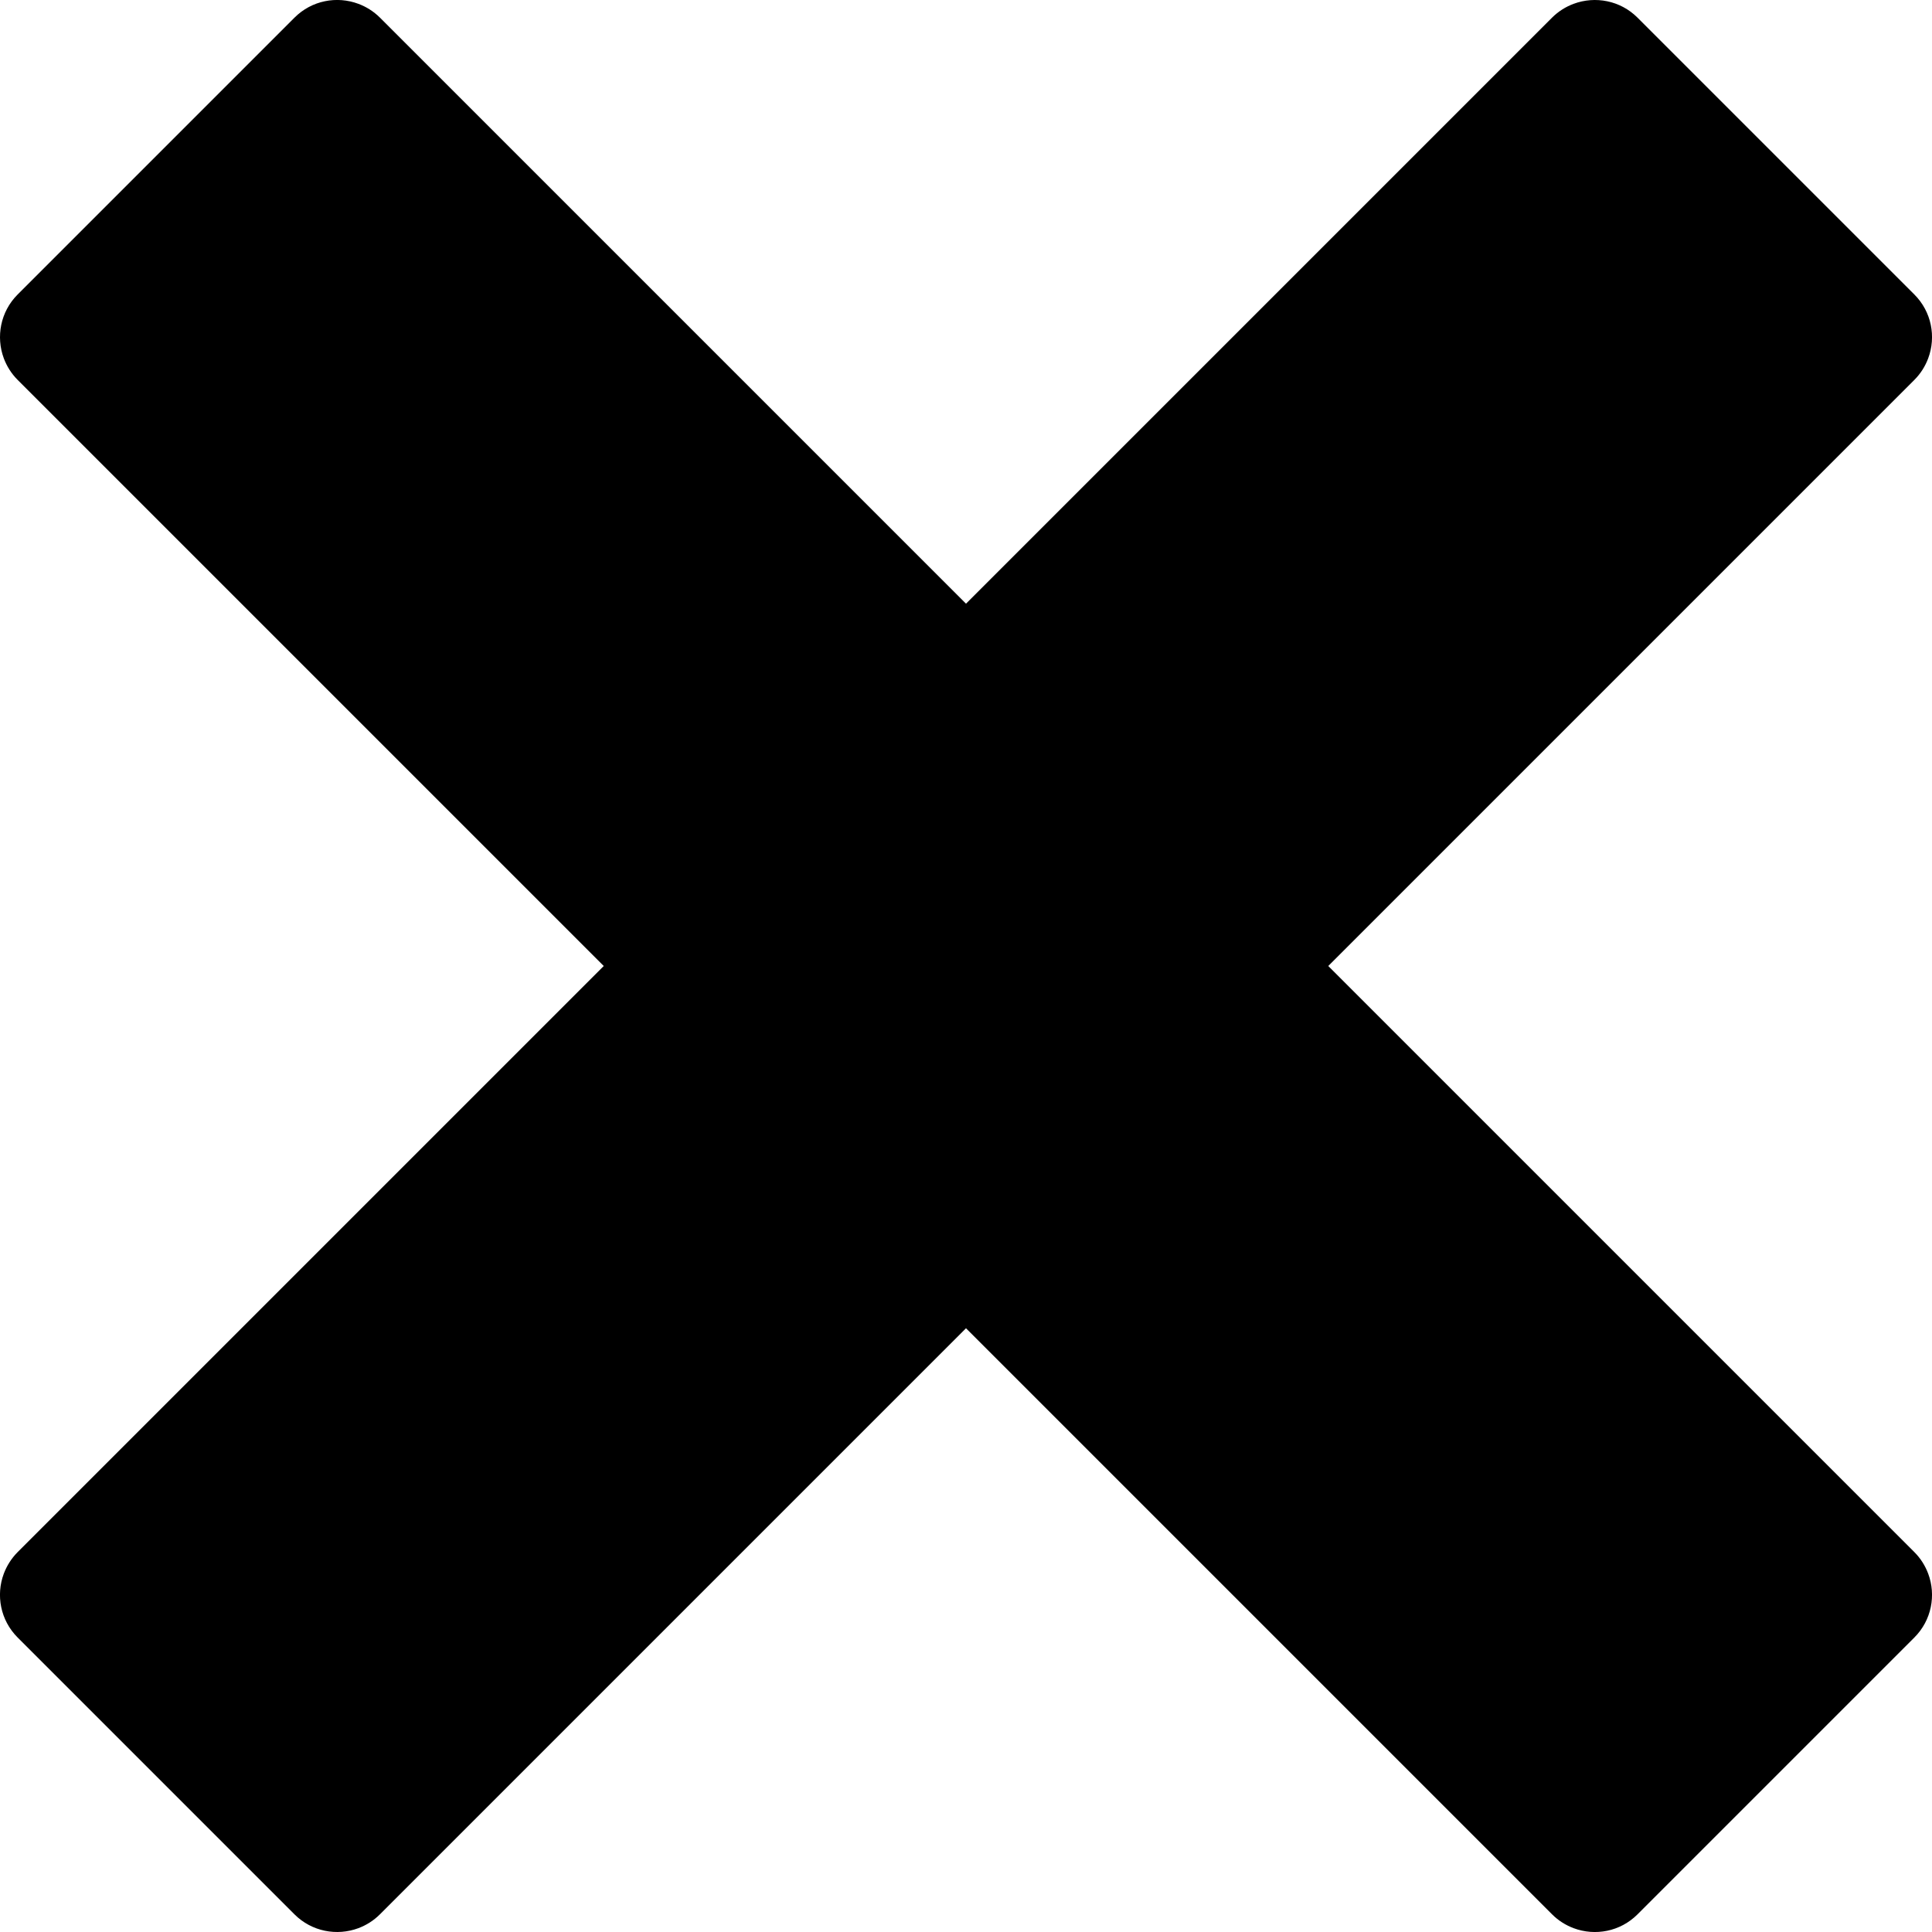
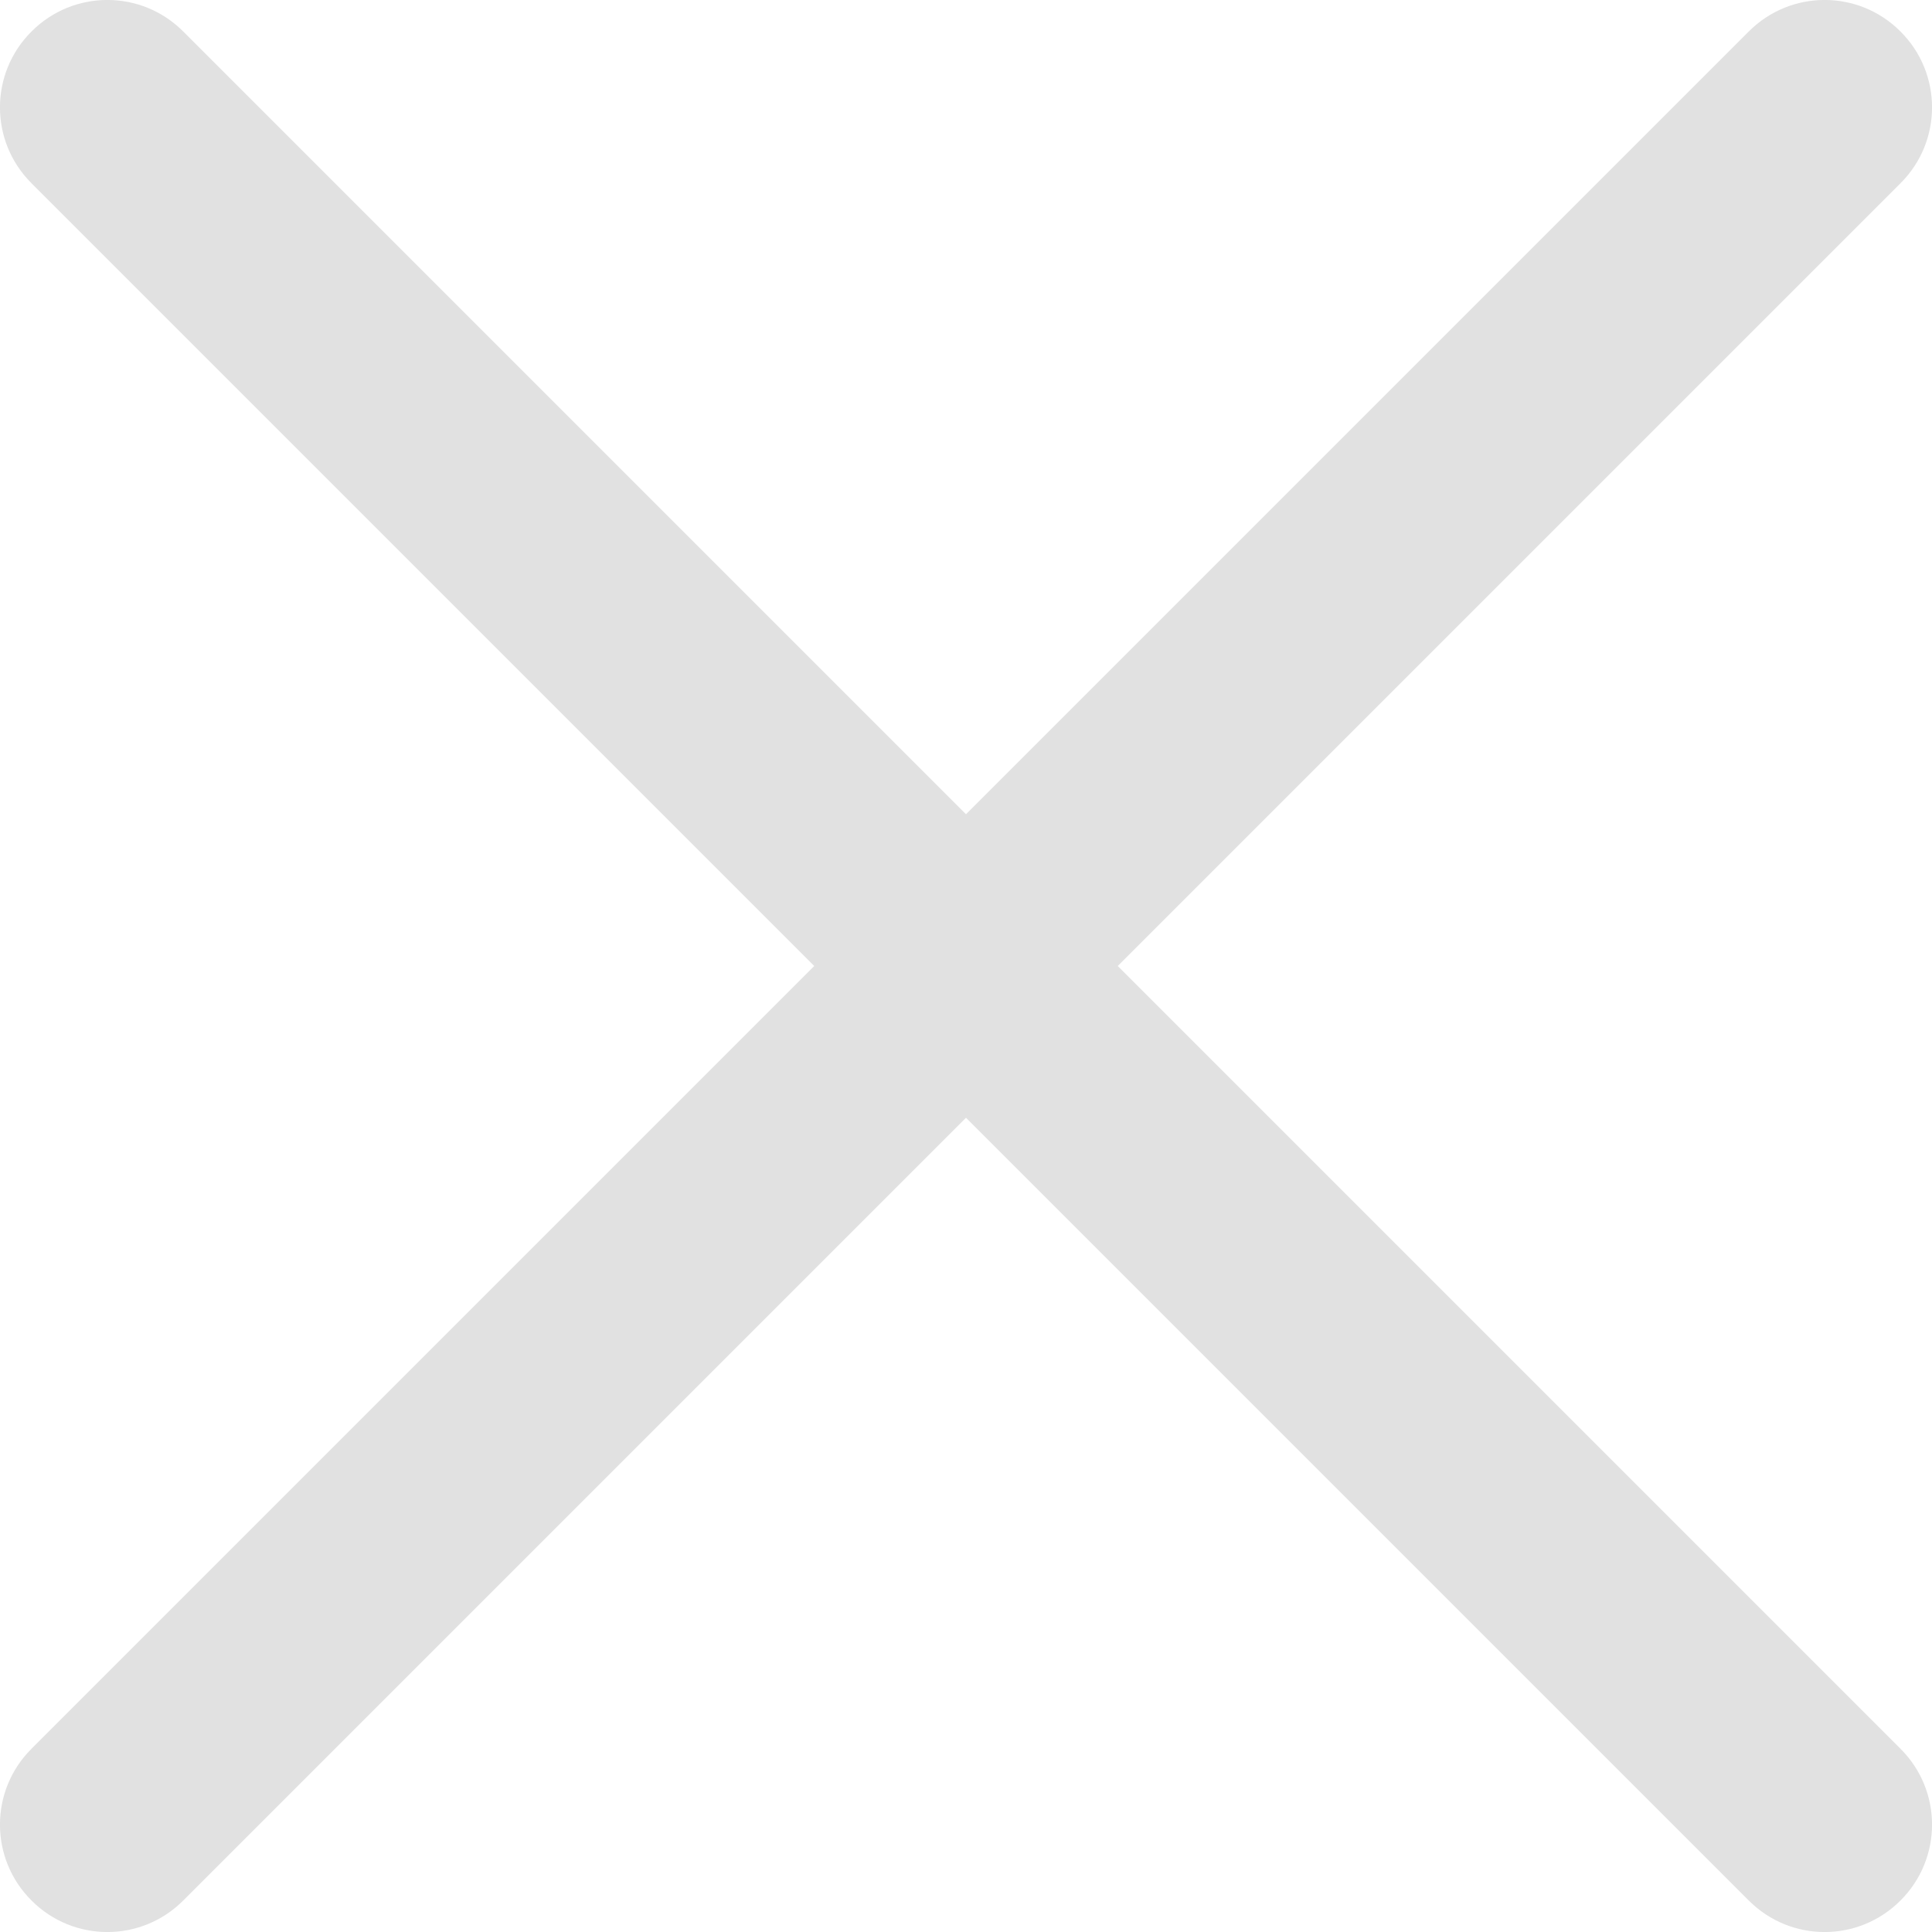
- <svg xmlns="http://www.w3.org/2000/svg" version="1.1" width="32" height="32" viewBox="0 0 32 32">
-   <path d="M31.708 25.708c-0-0-0-0-0-0l-9.708-9.708 9.708-9.708c0-0 0-0 0-0 0.105-0.105 0.18-0.227 0.229-0.357 0.133-0.356 0.057-0.771-0.229-1.057l-4.586-4.586c-0.286-0.286-0.702-0.361-1.057-0.229-0.13 0.048-0.252 0.124-0.357 0.228 0 0-0 0-0 0l-9.708 9.708-9.708-9.708c-0-0-0-0-0-0-0.105-0.104-0.227-0.18-0.357-0.228-0.356-0.133-0.771-0.057-1.057 0.229l-4.586 4.586c-0.286 0.286-0.361 0.702-0.229 1.057 0.049 0.13 0.124 0.252 0.229 0.357 0 0 0 0 0 0l9.708 9.708-9.708 9.708c-0 0-0 0-0 0-0.104 0.105-0.18 0.227-0.229 0.357-0.133 0.355-0.057 0.771 0.229 1.057l4.586 4.586c0.286 0.286 0.702 0.361 1.057 0.229 0.13-0.049 0.252-0.124 0.357-0.229 0-0 0-0 0-0l9.708-9.708 9.708 9.708c0 0 0 0 0 0 0.105 0.105 0.227 0.18 0.357 0.229 0.356 0.133 0.771 0.057 1.057-0.229l4.586-4.586c0.286-0.286 0.362-0.702 0.229-1.057-0.049-0.13-0.124-0.252-0.229-0.357z" />
+ <svg xmlns="http://www.w3.org/2000/svg" width="13px" height="13px" viewBox="0 0 13 13" version="1.1">
+   <defs />
+   <g id="Elements" stroke="none" stroke-width="1" fill="none" fill-rule="evenodd">
+     <g id="icons_2" transform="translate(-267, -358)" fill-rule="nonzero" fill="#E1E1E1">
+       <path d="M273.5,363.479 L268.233,358.212 C267.951,357.929 267.494,357.929 267.212,358.212 C266.929,358.494 266.929,358.951 267.212,359.233 L272.479,364.5 L267.212,369.767 C266.929,370.049 266.929,370.506 267.212,370.788 C267.494,371.071 267.951,371.071 268.233,370.788 L273.5,365.521 L278.767,370.788 C279.049,371.071 279.506,371.071 279.788,370.788 C280.071,370.506 280.071,370.049 279.788,369.767 L274.521,364.5 L279.788,359.233 C280.071,358.951 280.071,358.494 279.788,358.212 C279.506,357.929 279.049,357.929 278.767,358.212 L273.5,363.479 Z" id="ic_cross_medium" />
+     </g>
+   </g>
</svg>
